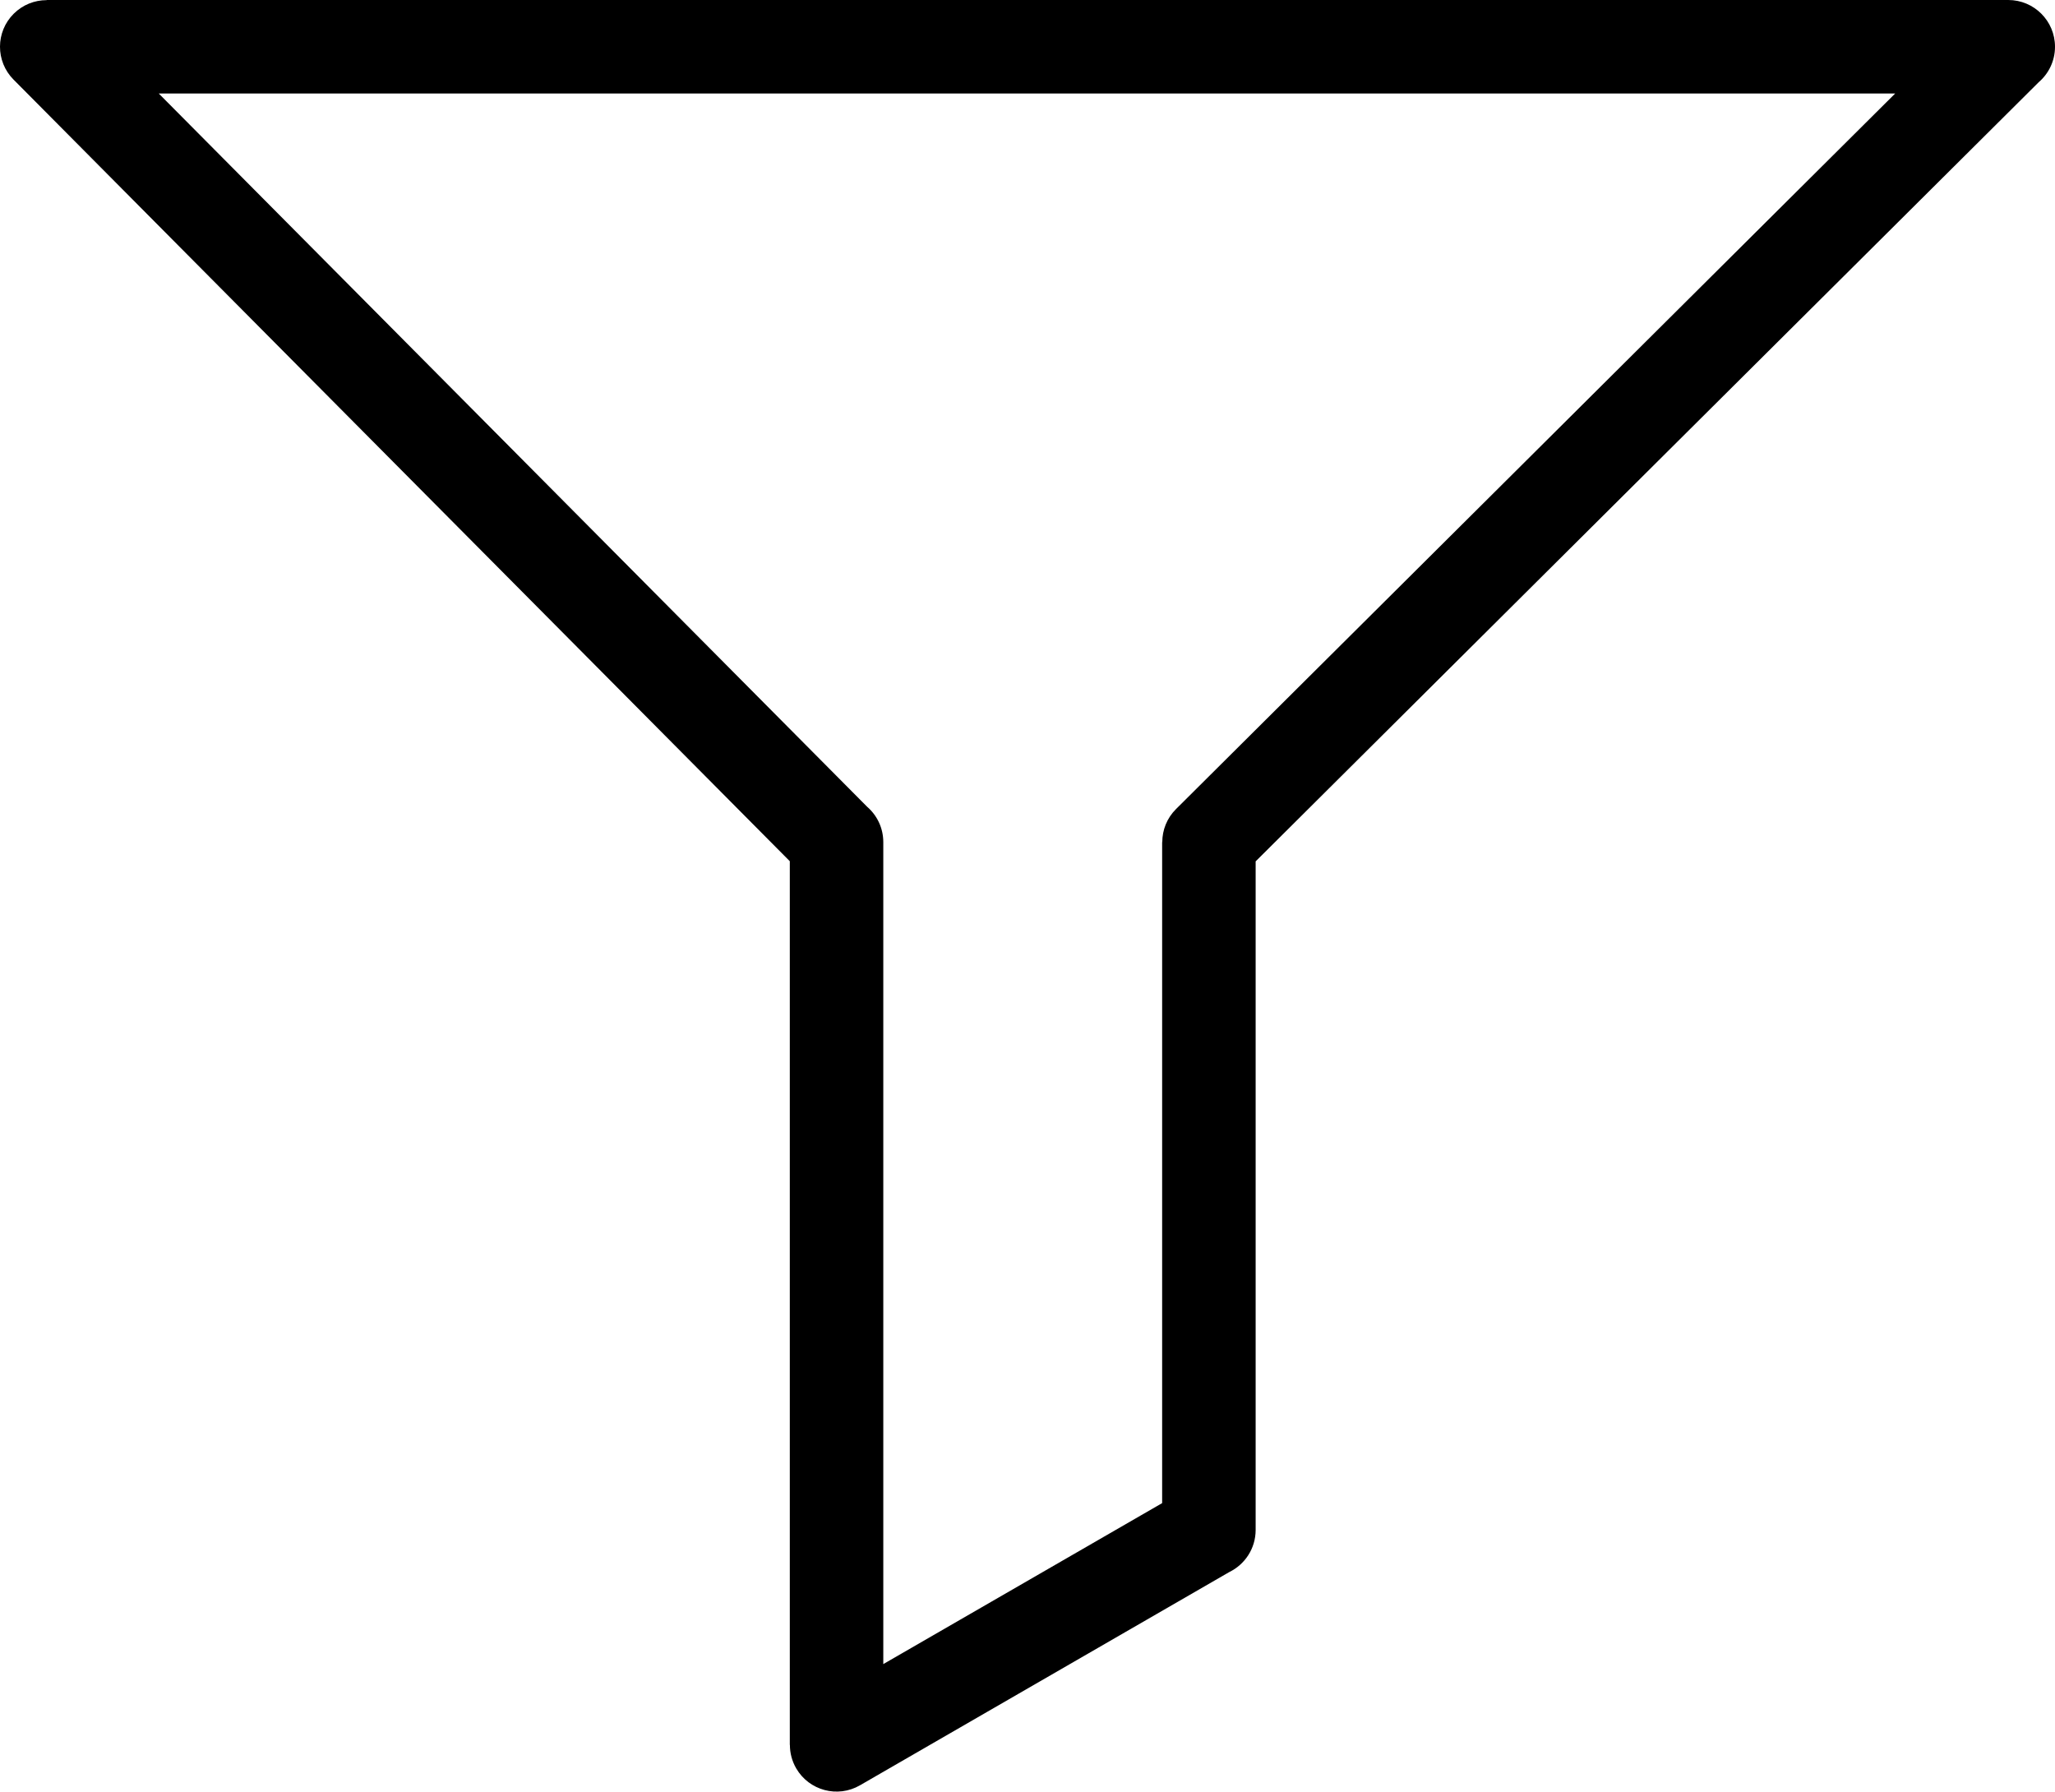
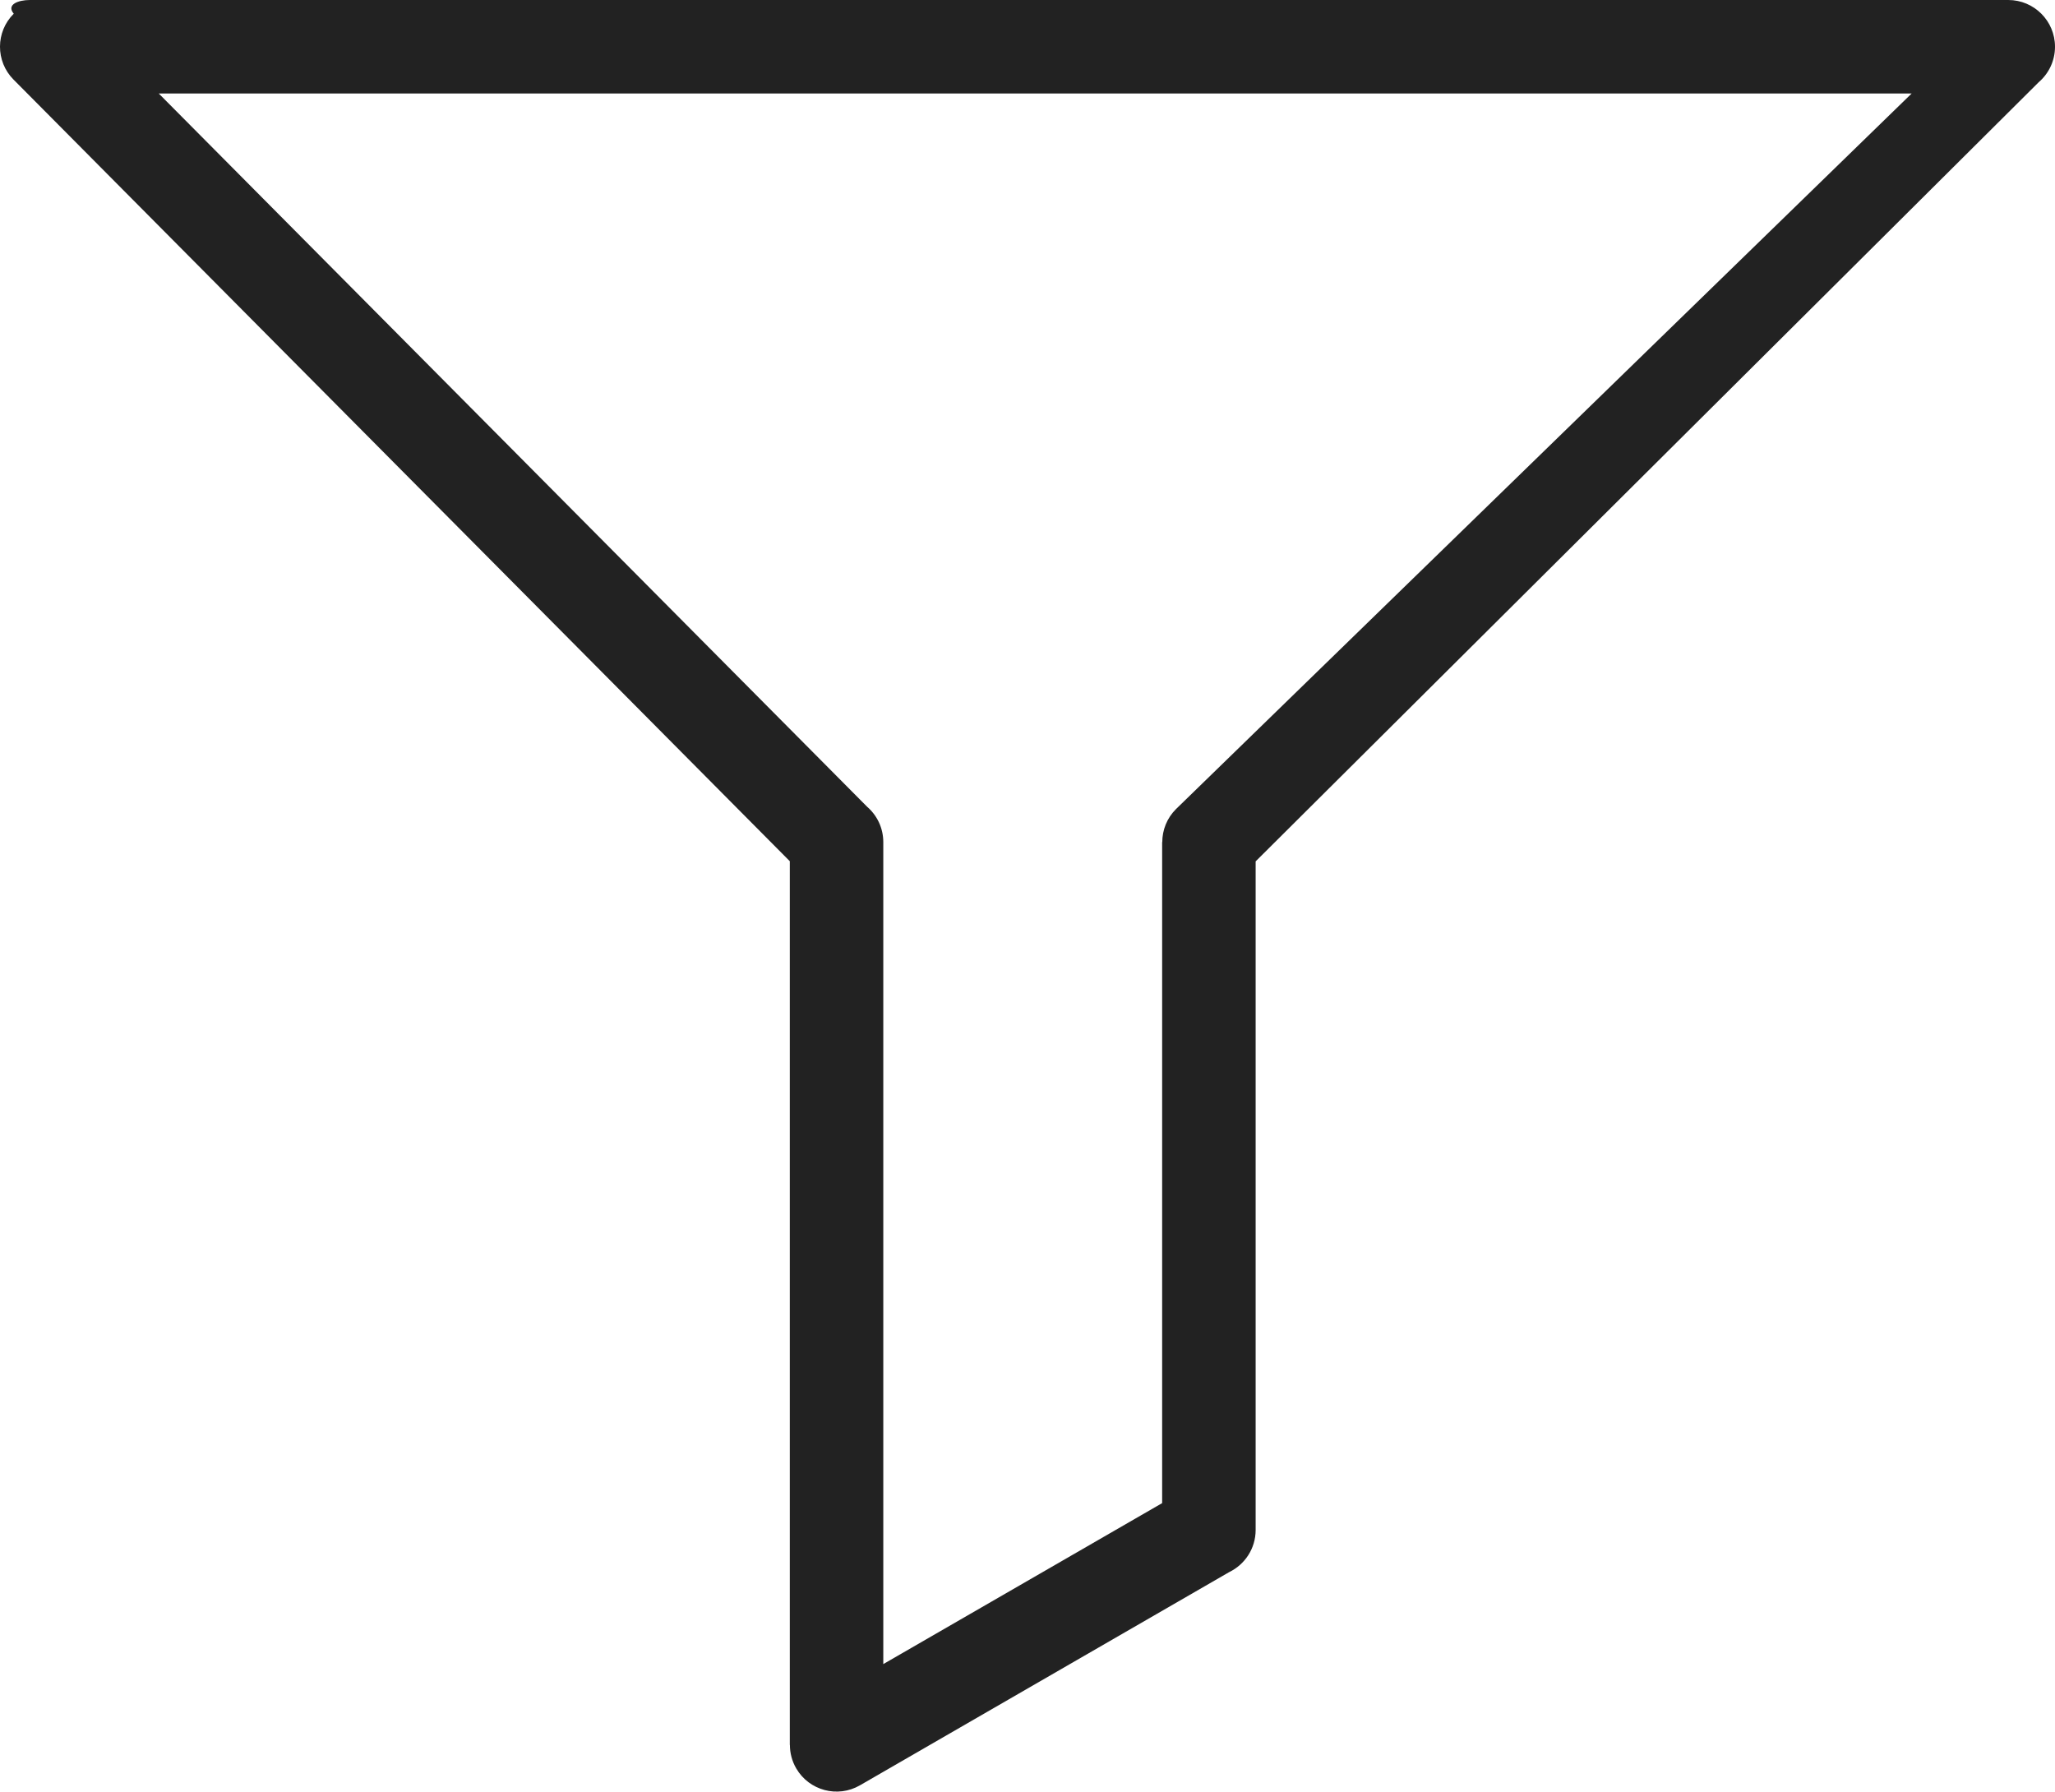
- <svg xmlns="http://www.w3.org/2000/svg" version="1.1" id="Layer_1" x="0px" y="0px" width="122.88px" height="107.128px" viewBox="0 0 122.88 107.128" enable-background="new 0 0 122.88 107.128" xml:space="preserve">
-   <g>
-     <path d="M2.788,0h117.297c1.544,0,2.795,1.251,2.795,2.795c0,0.85-0.379,1.611-0.978,2.124l-46.82,46.586v39.979 c0,1.107-0.643,2.063-1.576,2.516l-22.086,12.752c-1.333,0.771-3.039,0.316-3.812-1.016c-0.255-0.441-0.376-0.922-0.375-1.398 h-0.006V51.496L0.811,4.761C-0.275,3.669-0.27,1.904,0.822,0.819c0.544-0.541,1.255-0.811,1.966-0.811V0L2.788,0z M113.323,5.591 H9.493L51.851,48.24c0.592,0.512,0.966,1.27,0.966,2.114v49.149l16.674-9.625V50.354h0.008c0-0.716,0.274-1.432,0.822-1.977 L113.323,5.591L113.323,5.591z" />
-   </g>
+ <svg xmlns="http://www.w3.org/2000/svg" viewBox="0 0 122.88 107.128" width="122.88" height="107.128">
+   <path fill="#222222" d="M2.788 0h117.297c1.544 0 2.795 1.251 2.795 2.795 0 .85-.379 1.611-.978 2.124l-46.82 46.586v39.979c0 1.107-.643 2.063-1.576 2.516l-22.086 12.752c-1.333.771-3.039.316-3.812-1.016-.255-.441-.376-.922-.375-1.398h-.006V51.496L0.811 4.761C-.275 3.669-.27 1.904 0.822.819.366.278 1.077 0 1.788 0v0zm110.535 5.591H9.493L51.851 48.24c.592.512.966 1.27 .966 2.114v49.149l16.674-9.625V50.354h.008c0-.716.274-1.432.822-1.977l43.987-42.786z" />
</svg>
